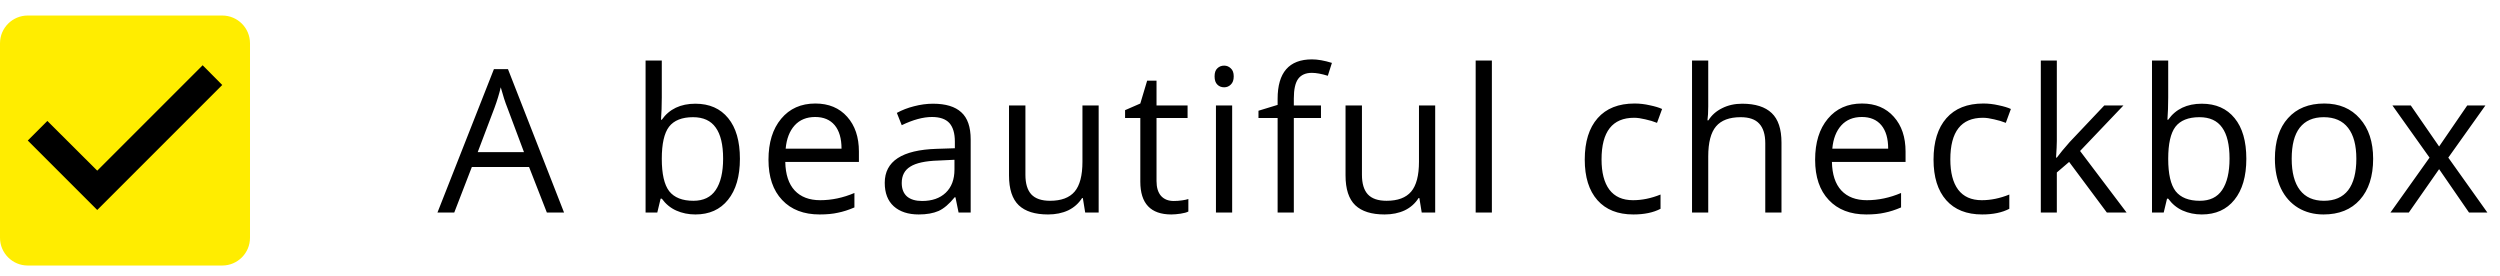
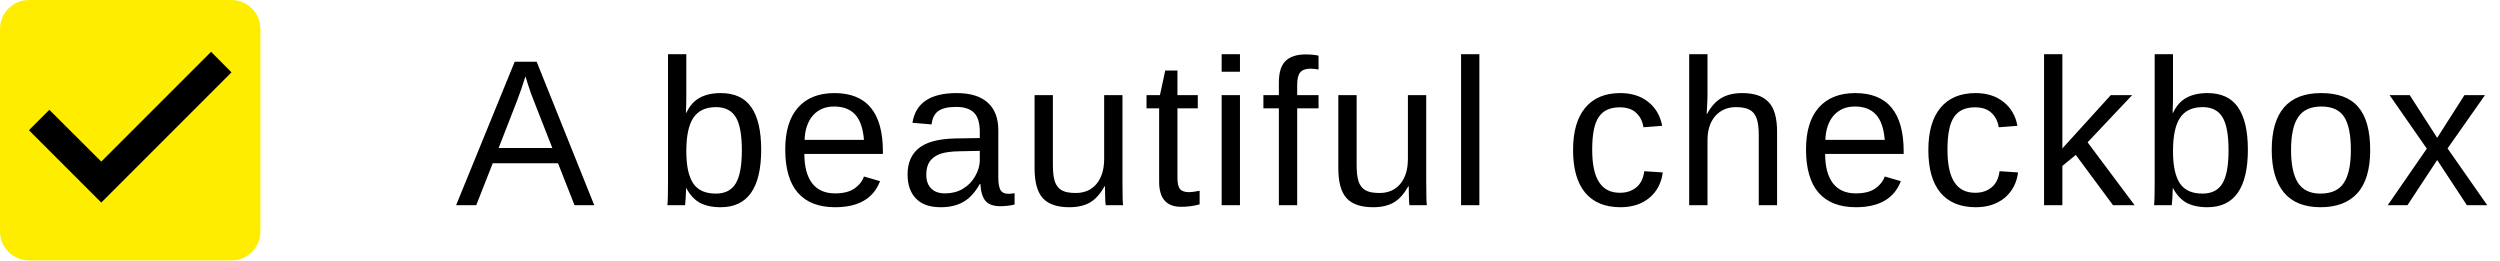
- <svg xmlns="http://www.w3.org/2000/svg" width="199.997" height="22" viewBox="0 0 199.997 22">
-   <g id="Group_835" data-name="Group 835" transform="translate(-477.803 -1273)">
+ <svg xmlns="http://www.w3.org/2000/svg" width="191.997" height="20" viewBox="0 0 191.997 20">
+   <g id="Group_835" data-name="Group 835" transform="translate(-477.803 -1274.242)">
    <g id="Checkbox_Enabled" data-name="Checkbox Enabled" transform="translate(477.803 1274.242)">
      <rect id="Rectangle_620" data-name="Rectangle 620" width="16.714" height="12.714" transform="translate(1.801 3.158)" />
      <g id="Selection_Control_Checkbox_On_Enabled" data-name="Selection Control / Checkbox / On / Enabled">
        <path id="Selection_Control_Checkbox_On_Enabled-2" data-name="Selection Control / Checkbox / On / Enabled" d="M23.778-681H8.222A2.222,2.222,0,0,0,6-678.778v15.556A2.222,2.222,0,0,0,8.222-661H23.778A2.222,2.222,0,0,0,26-663.222v-15.556A2.222,2.222,0,0,0,23.778-681Zm-10,15.556L8.222-671l1.567-1.567,3.989,3.978,8.433-8.433,1.567,1.578Z" transform="translate(-6 681)" fill="#ffed00" />
      </g>
    </g>
-     <text id="_Text_Body_1_Selected_On_Surface_Medium_Emphasis_Left_" data-name="✱ / Text / Body 1 / Selected / On Surface / Medium Emphasis / Left " transform="translate(512.8 1290)" font-size="16" font-family="OpenSans-Regular, Open Sans" letter-spacing="0.031em">
+     <text id="_Text_Body_1_Selected_On_Surface_Medium_Emphasis_Left_" data-name="✱ / Text / Body 1 / Selected / On Surface / Medium Emphasis / Left " transform="translate(512.8 1290)" font-size="16" font-family="ArialMT, Arial" letter-spacing="0.031em">
      <tspan x="0" y="0">A beautiful checkbox</tspan>
    </text>
  </g>
</svg>
